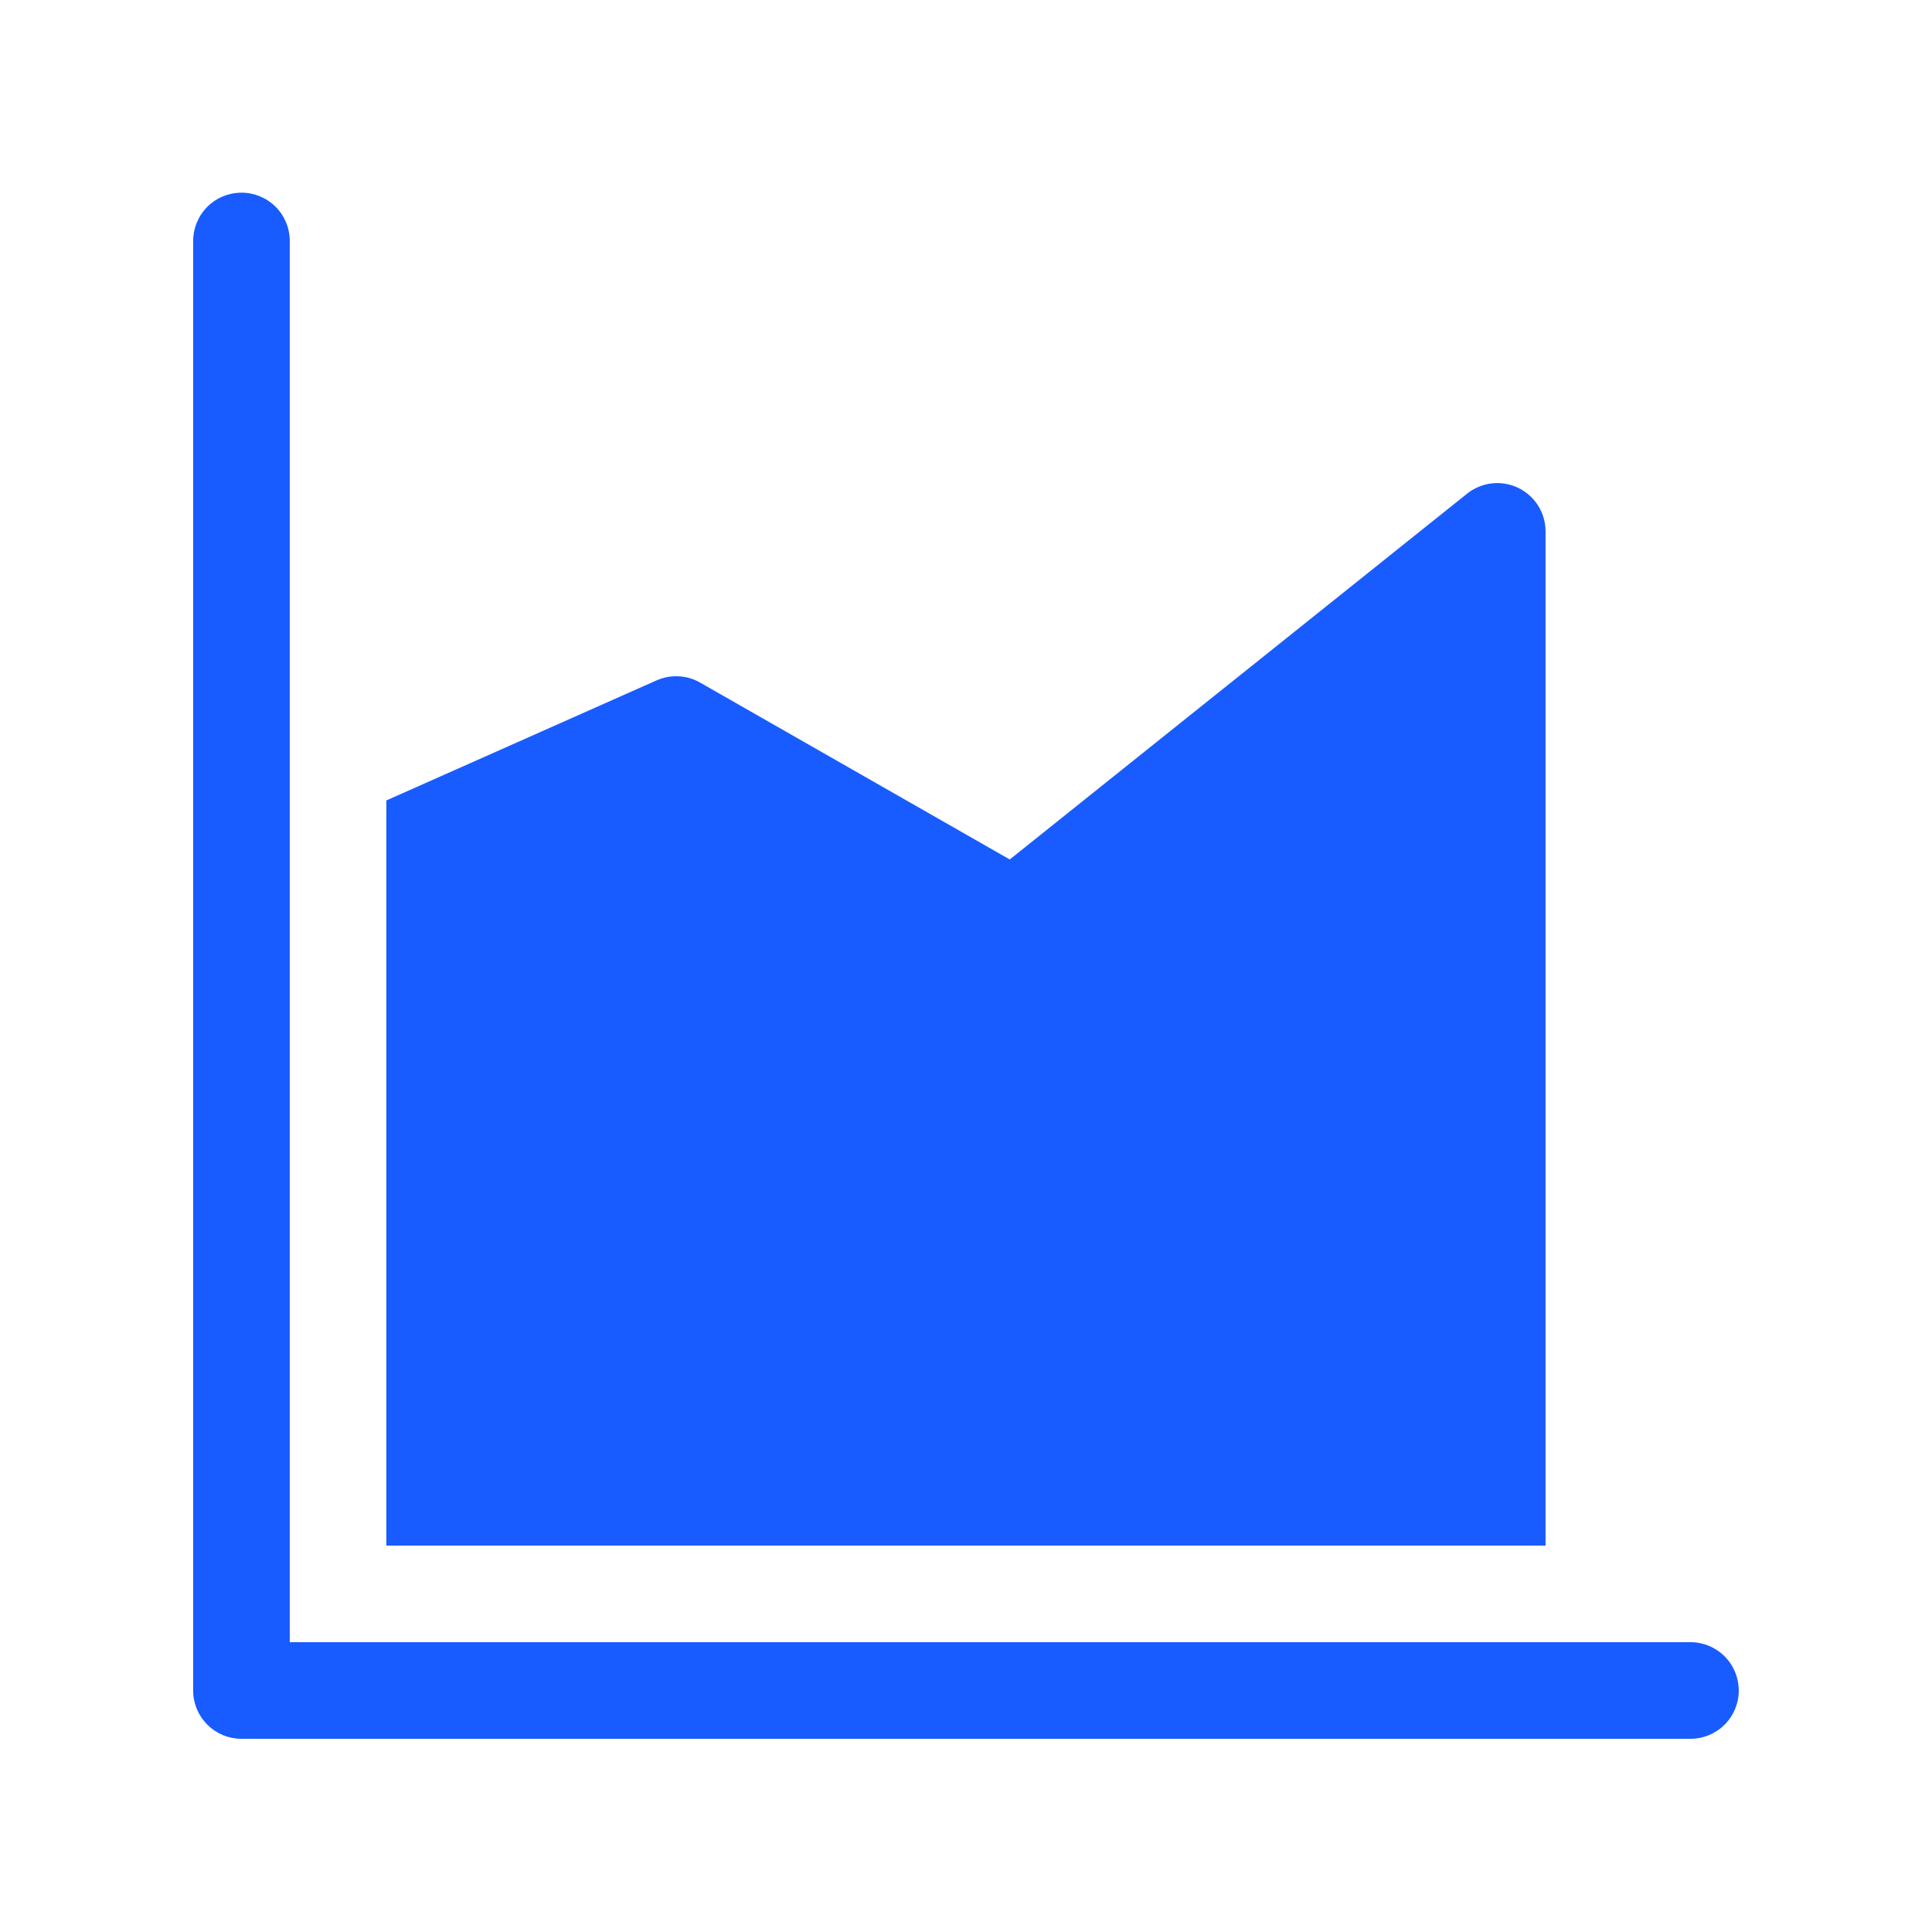
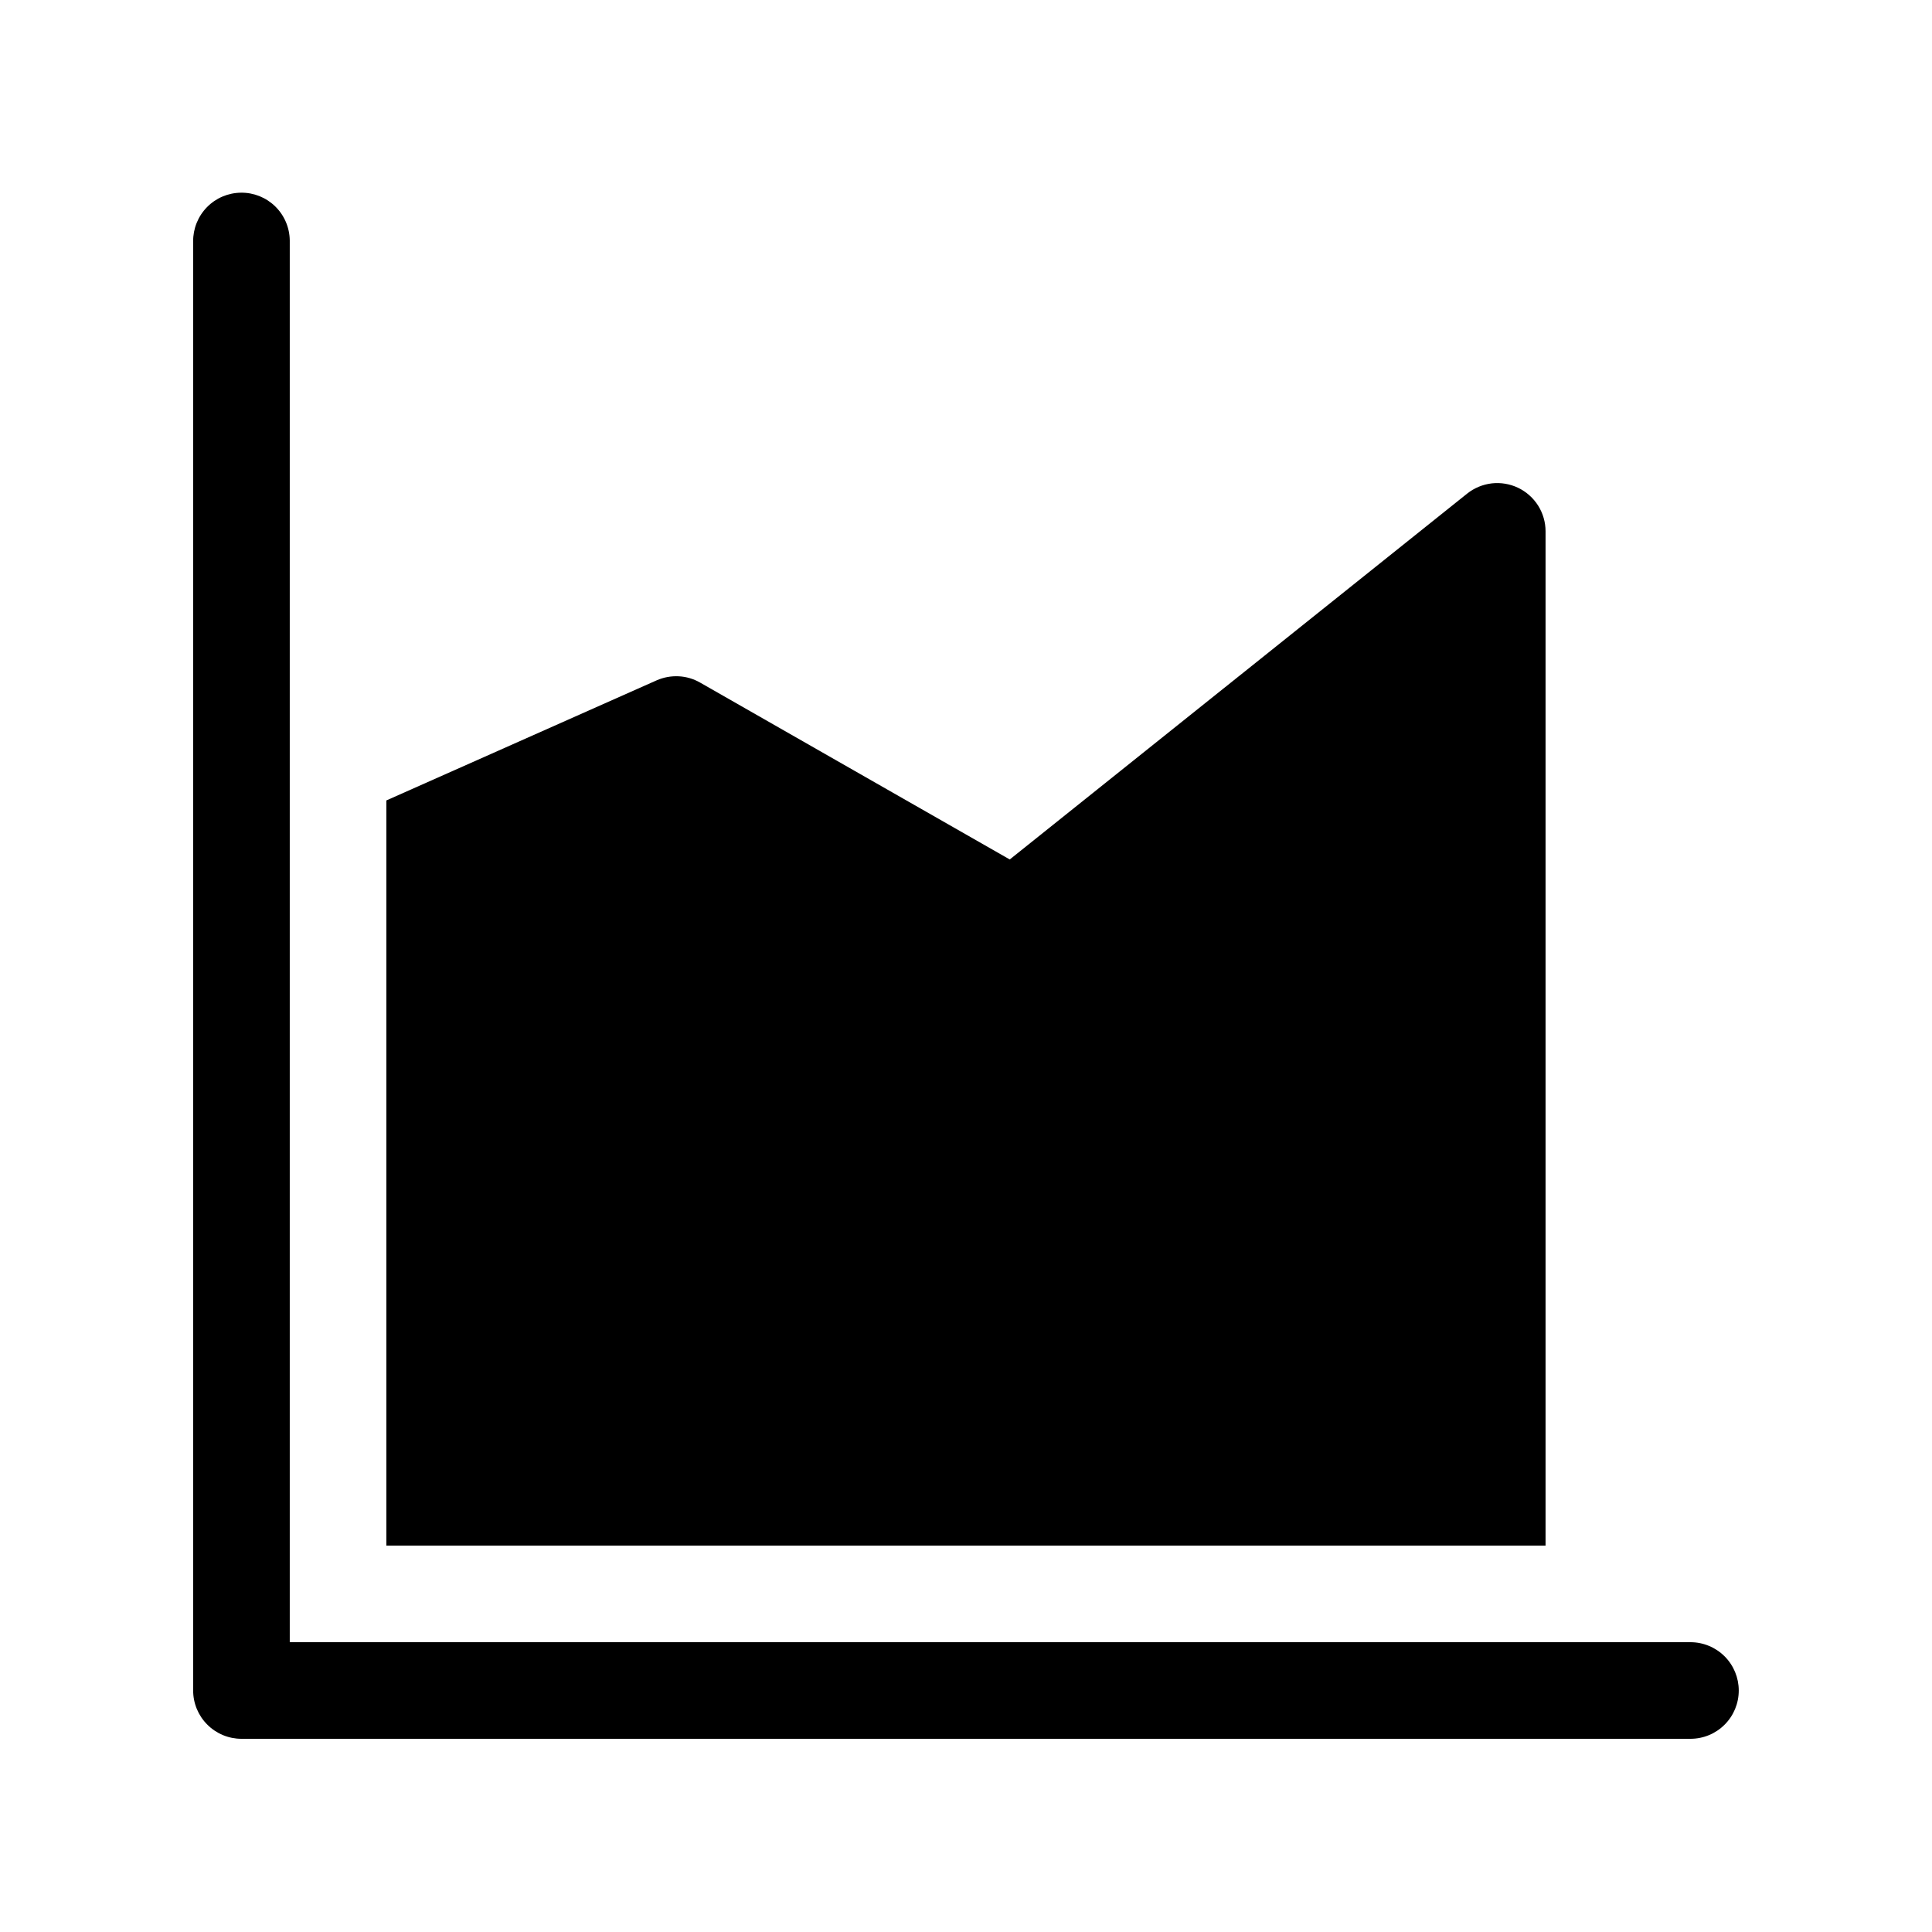
- <svg xmlns="http://www.w3.org/2000/svg" width="42" height="42" viewBox="0 0 42 42" fill="none">
-   <path d="M6.299 5.227C6.296 4.949 6.183 4.683 5.984 4.488C5.785 4.293 5.516 4.185 5.238 4.189C4.959 4.192 4.693 4.305 4.499 4.504C4.304 4.703 4.196 4.972 4.199 5.25V36.75C4.199 37.029 4.31 37.296 4.507 37.492C4.704 37.69 4.971 37.8 5.249 37.8H36.749C37.028 37.8 37.295 37.69 37.492 37.492C37.689 37.296 37.799 37.029 37.799 36.75C37.799 36.472 37.689 36.205 37.492 36.008C37.295 35.811 37.028 35.7 36.749 35.7H6.299V5.227ZM33.599 33.6V11.55C33.599 11.352 33.543 11.159 33.438 10.992C33.332 10.825 33.182 10.691 33.004 10.605C32.826 10.52 32.627 10.486 32.431 10.508C32.234 10.531 32.048 10.608 31.894 10.731L21.951 18.684L15.22 14.839C15.077 14.757 14.918 14.71 14.753 14.702C14.589 14.694 14.425 14.724 14.275 14.79L8.399 17.401V33.6H33.599Z" fill="#185CFF" />
+ <svg xmlns="http://www.w3.org/2000/svg" width="42" height="42" viewBox="0 0 42 42">
+   <path d="M6.299 5.227C6.296 4.949 6.183 4.683 5.984 4.488C5.785 4.293 5.516 4.185 5.238 4.189C4.959 4.192 4.693 4.305 4.499 4.504C4.304 4.703 4.196 4.972 4.199 5.25V36.75C4.199 37.029 4.31 37.296 4.507 37.492C4.704 37.69 4.971 37.8 5.249 37.8H36.749C37.028 37.8 37.295 37.69 37.492 37.492C37.689 37.296 37.799 37.029 37.799 36.75C37.799 36.472 37.689 36.205 37.492 36.008C37.295 35.811 37.028 35.7 36.749 35.7H6.299V5.227ZM33.599 33.6V11.55C33.599 11.352 33.543 11.159 33.438 10.992C33.332 10.825 33.182 10.691 33.004 10.605C32.826 10.52 32.627 10.486 32.431 10.508C32.234 10.531 32.048 10.608 31.894 10.731L21.951 18.684L15.22 14.839C15.077 14.757 14.918 14.71 14.753 14.702C14.589 14.694 14.425 14.724 14.275 14.79L8.399 17.401V33.6H33.599Z" />
</svg>
